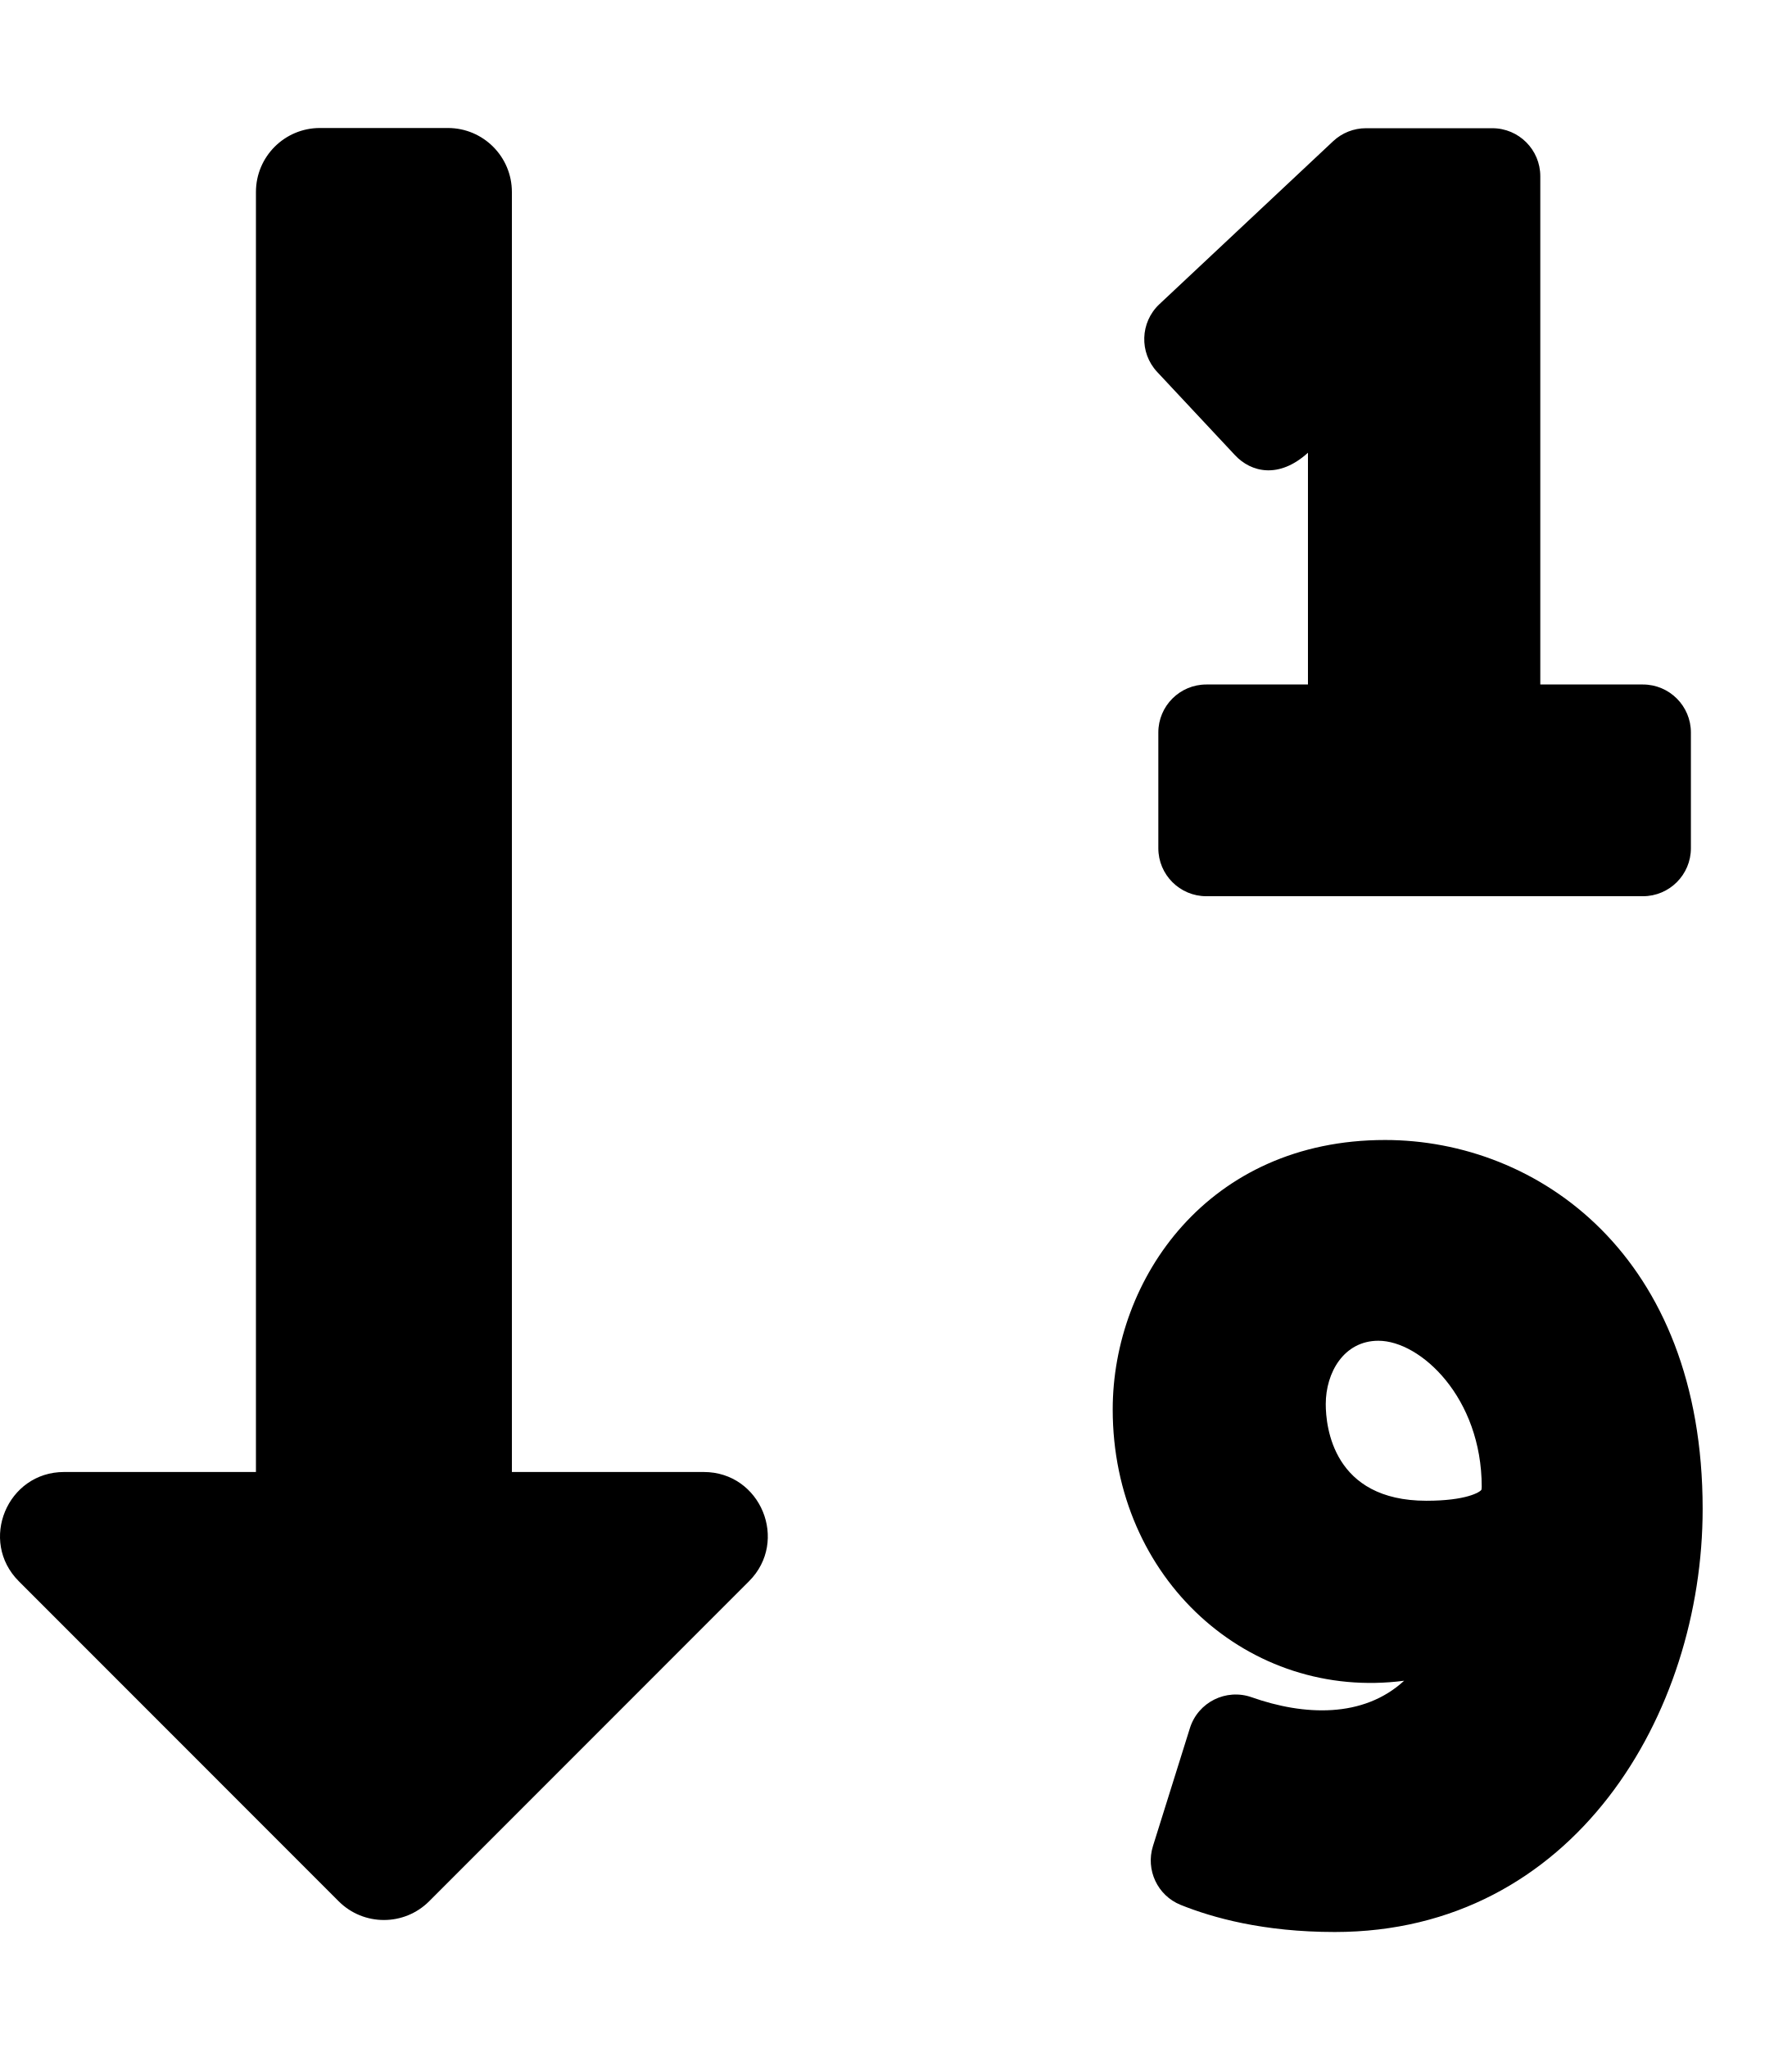
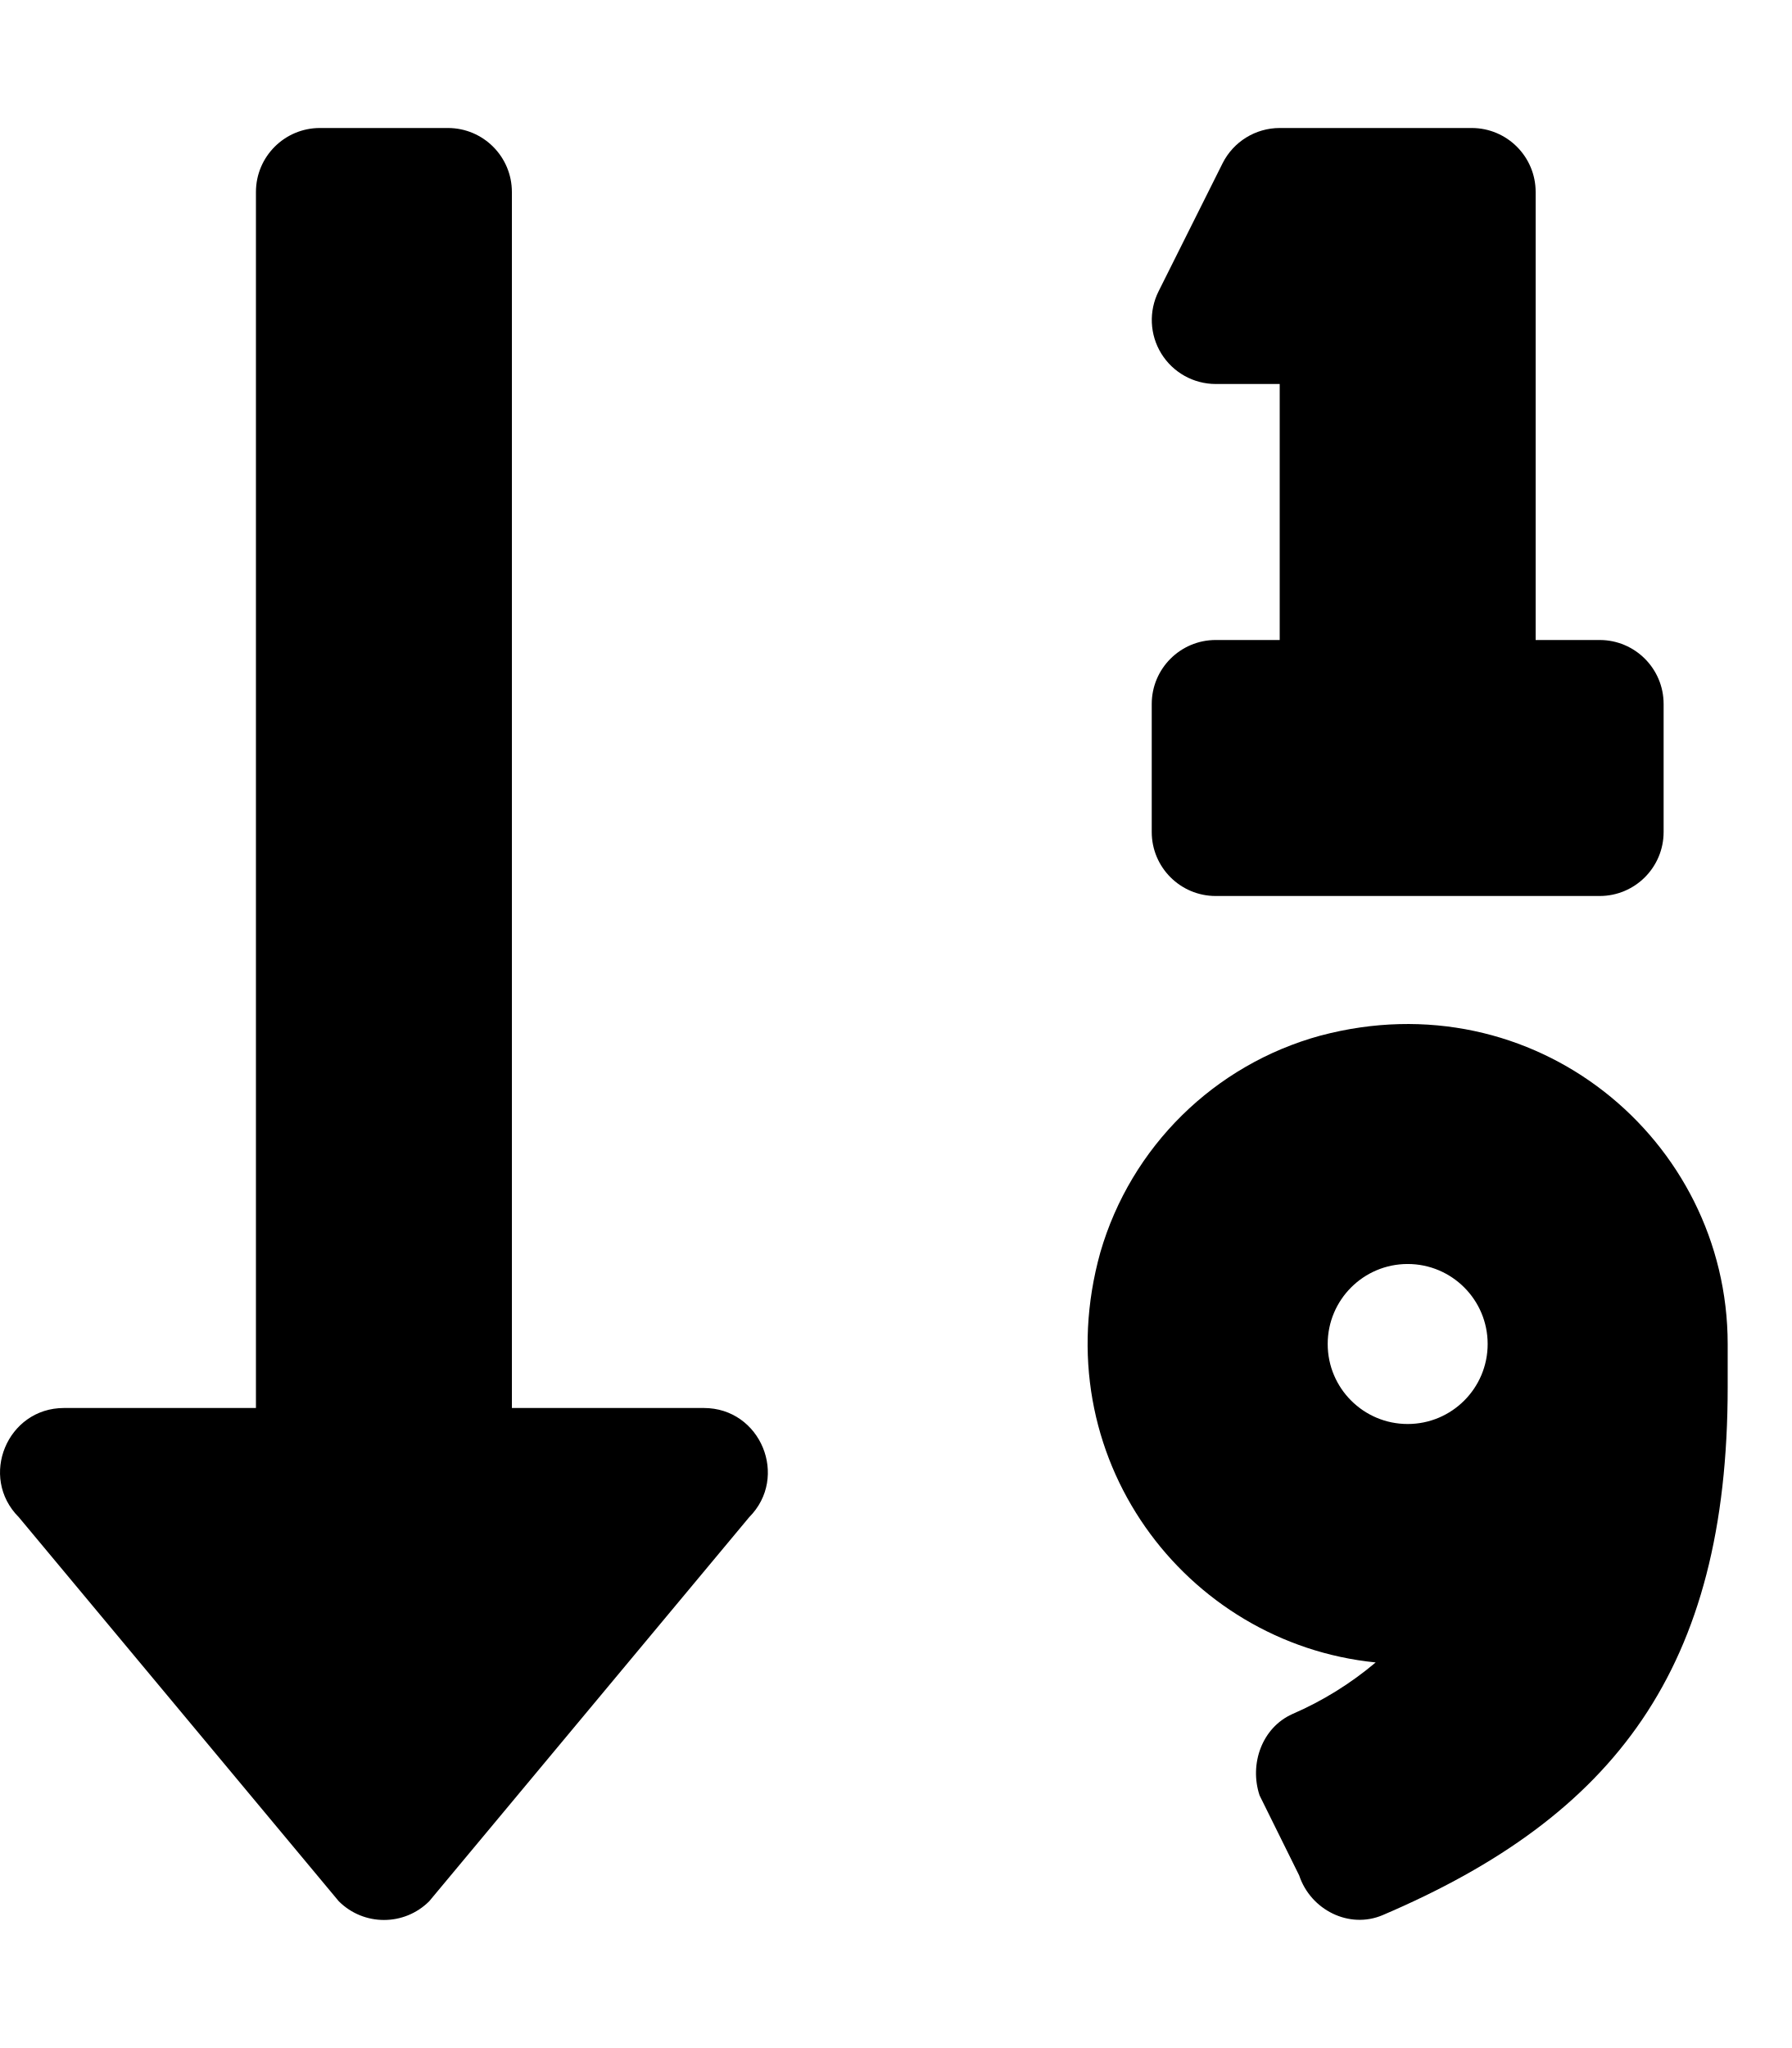
<svg xmlns="http://www.w3.org/2000/svg" viewBox="0 0 448 512">
-   <path d="M308.811 113.787l-19.448-20.795c-4.522-4.836-4.274-12.421.556-16.95l43.443-40.741a11.999 11.999 0 0 1 8.209-3.247h31.591c6.627 0 12 5.373 12 12v127.07h25.66c6.627 0 12 5.373 12 12v28.93c0 6.627-5.373 12-12 12H301.649c-6.627 0-12-5.373-12-12v-28.93c0-6.627 5.373-12 12-12h25.414v-57.938c-7.254 6.58-14.211 4.921-18.252.601zm-30.57 238.569c0-32.653 23.865-67.356 68.094-67.356 38.253 0 79.424 28.861 79.424 92.228 0 51.276-32.237 105.772-91.983 105.772-17.836 0-30.546-3.557-38.548-6.781-5.79-2.333-8.789-8.746-6.922-14.703l9.237-29.48c2.035-6.496 9.049-9.983 15.467-7.716 13.029 4.602 27.878 5.275 38.103-4.138-38.742 5.072-72.872-25.36-72.872-67.826zm92.273 19.338c0-22.285-15.302-36.505-25.835-36.505-8.642 0-13.164 7.965-13.164 15.832 0 5.669 1.815 24.168 25.168 24.168 9.973 0 13.377-2.154 13.744-2.731.021-.046.087-.291.087-.764zM175.984 368H128V48c0-8.837-7.163-16-16-16H80c-8.837 0-16 7.163-16 16v320H16.019c-14.212 0-21.384 17.244-11.314 27.314l79.981 80.002c6.245 6.245 16.38 6.247 22.627 0l79.984-80.002c10.05-10.05 2.928-27.314-11.313-27.314z" />
+   <path d="M304 96h16v64h-16a16 16 0 0 0-16 16v32a16 16 0 0 0 16 16h96a16 16 0 0 0 16-16v-32a16 16 0 0 0-16-16h-16V48a16 16 0 0 0-16-16h-48a16 16 0 0 0-14.29 8.83l-16 32A16 16 0 0 0 304 96zm26.15 162.91a79 79 0 0 0-55 54.17c-14.25 51.05 21.21 97.77 68.85 102.53a84.07 84.07 0 0 1-20.85 12.91c-7.57 3.4-10.8 12.47-8.18 20.34l9.9 20c2.87 8.63 12.53 13.49 20.9 9.91 58-24.76 86.25-61.61 86.25-132V336c-.02-51.21-48.4-91.34-101.85-77.09zM352 356a20 20 0 1 1 20-20 20 20 0 0 1-20 20zm-176-4h-48V48a16 16 0 0 0-16-16H80a16 16 0 0 0-16 16v304H16c-14.19 0-21.36 17.24-11.29 27.31l80 96a16 16 0 0 0 22.62 0l80-96C197.35 369.26 190.22 352 176 352z" />
</svg>
